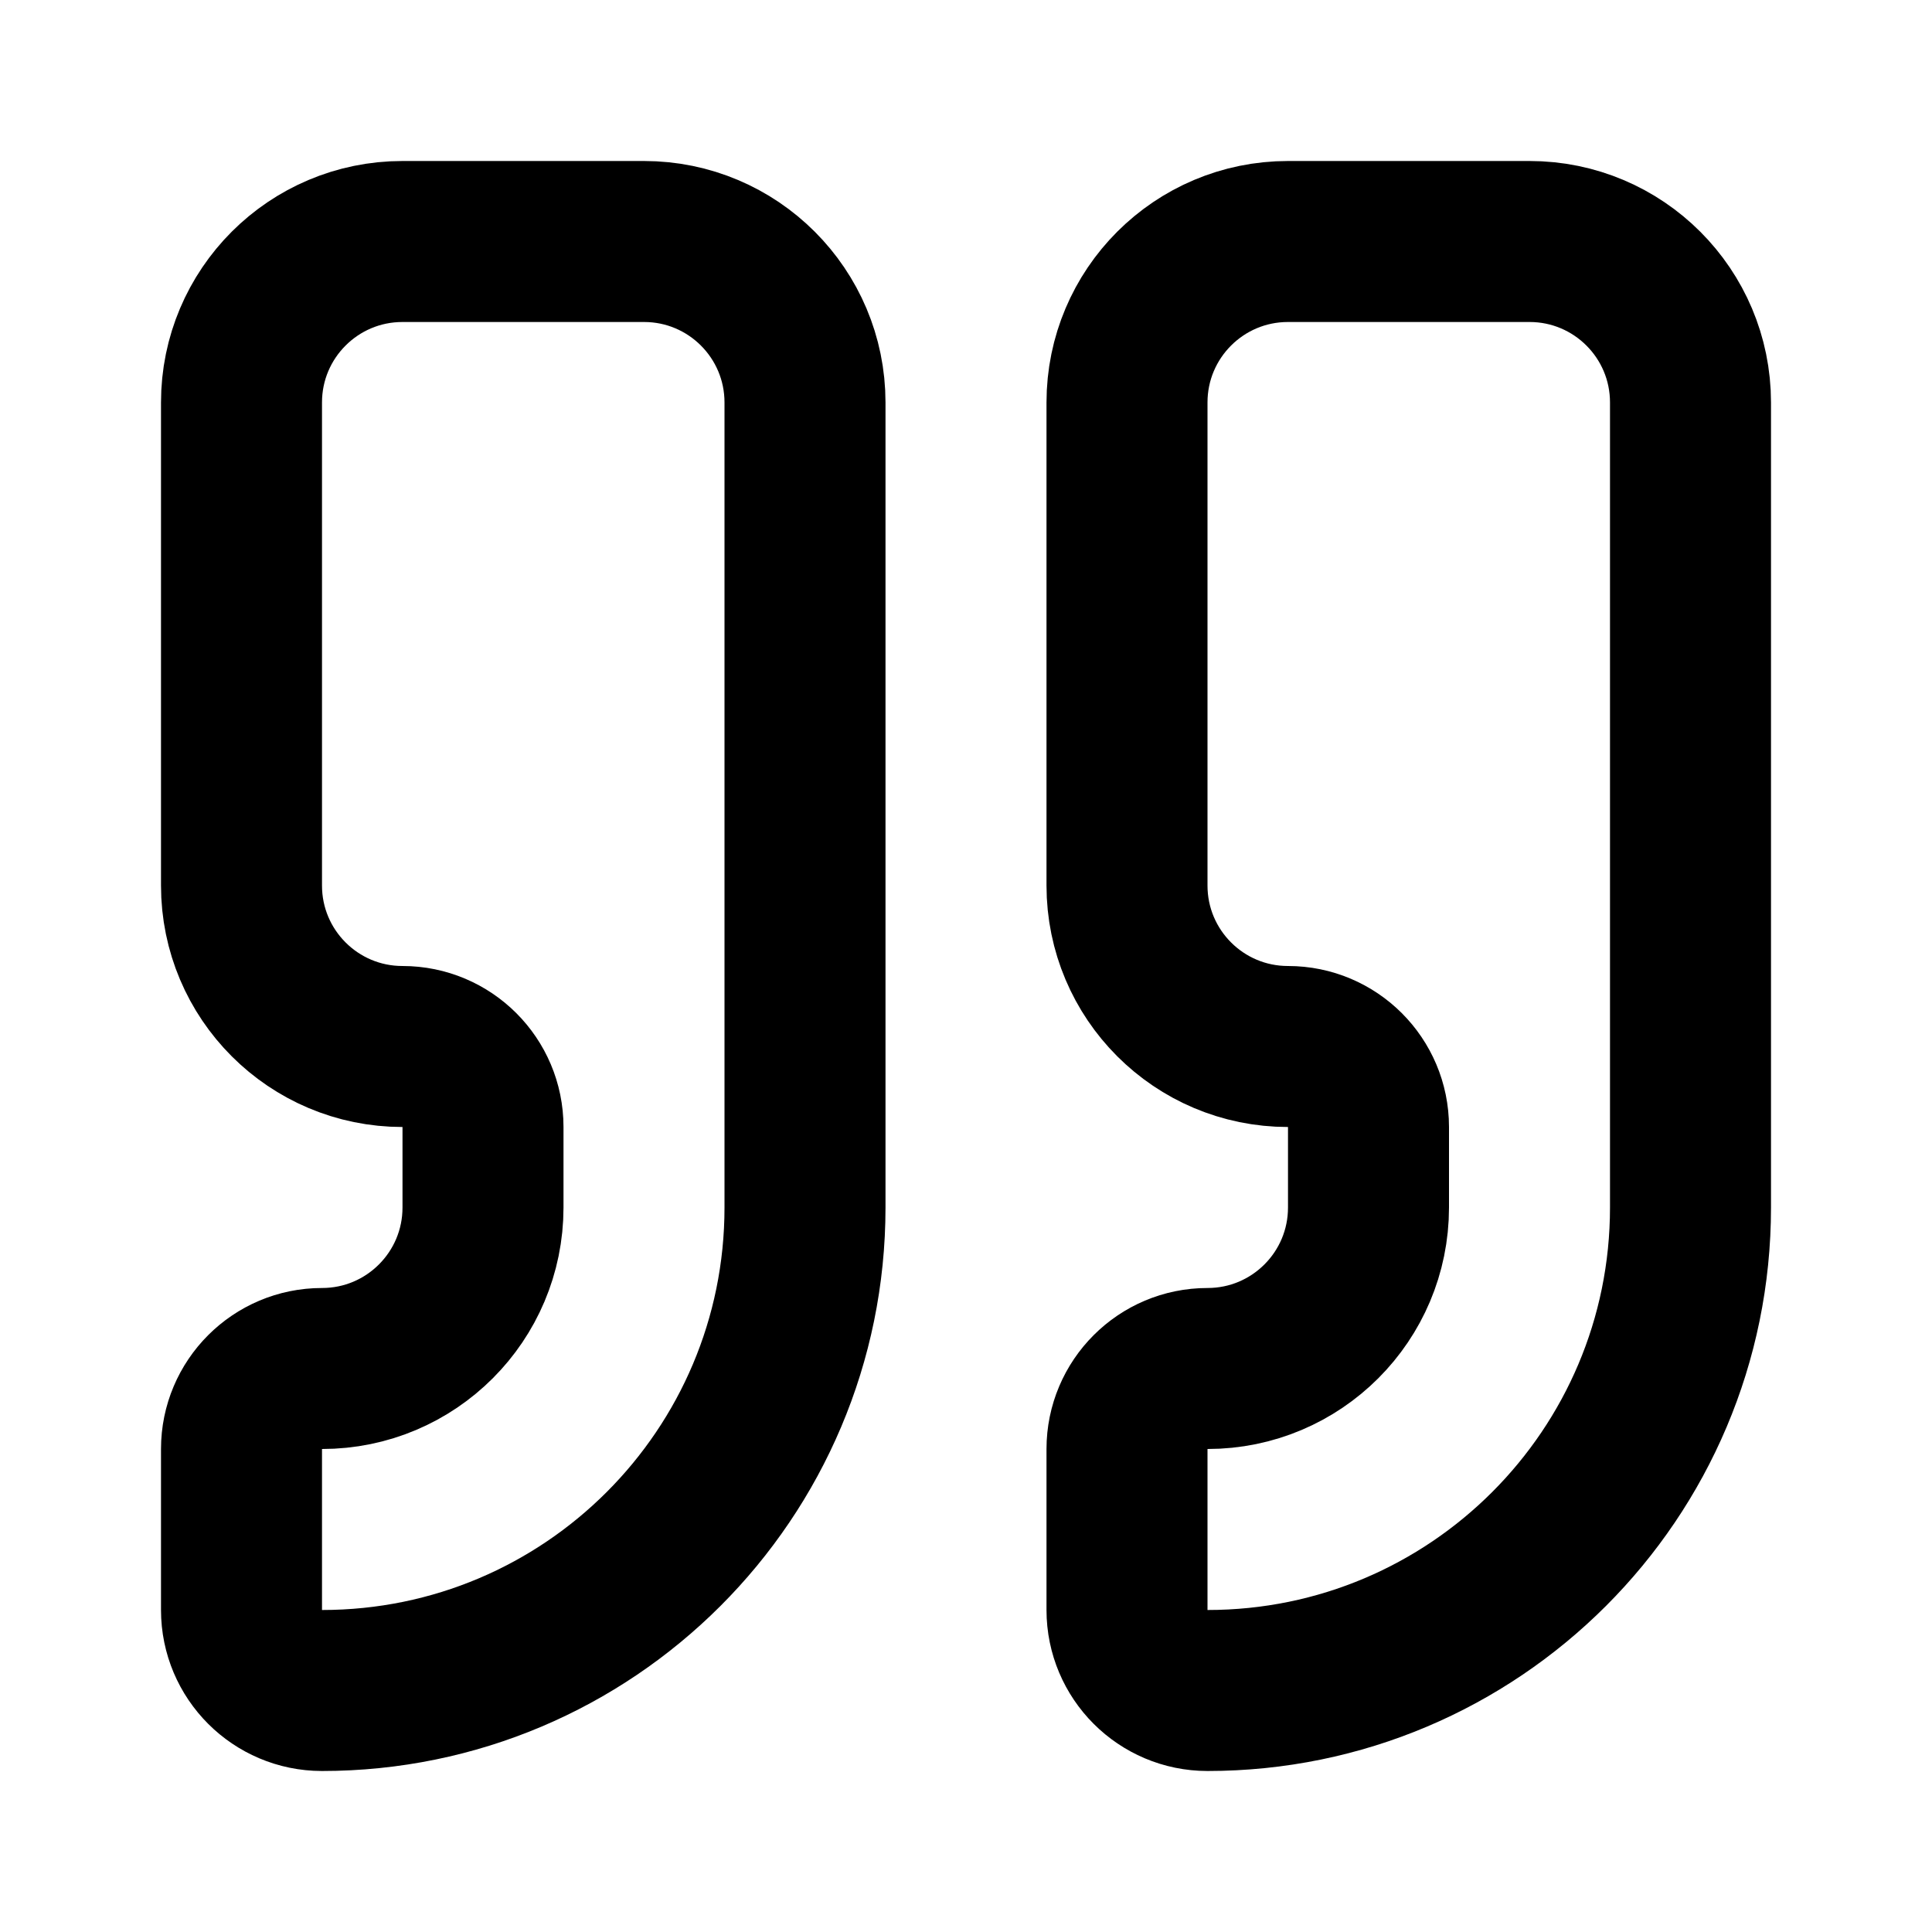
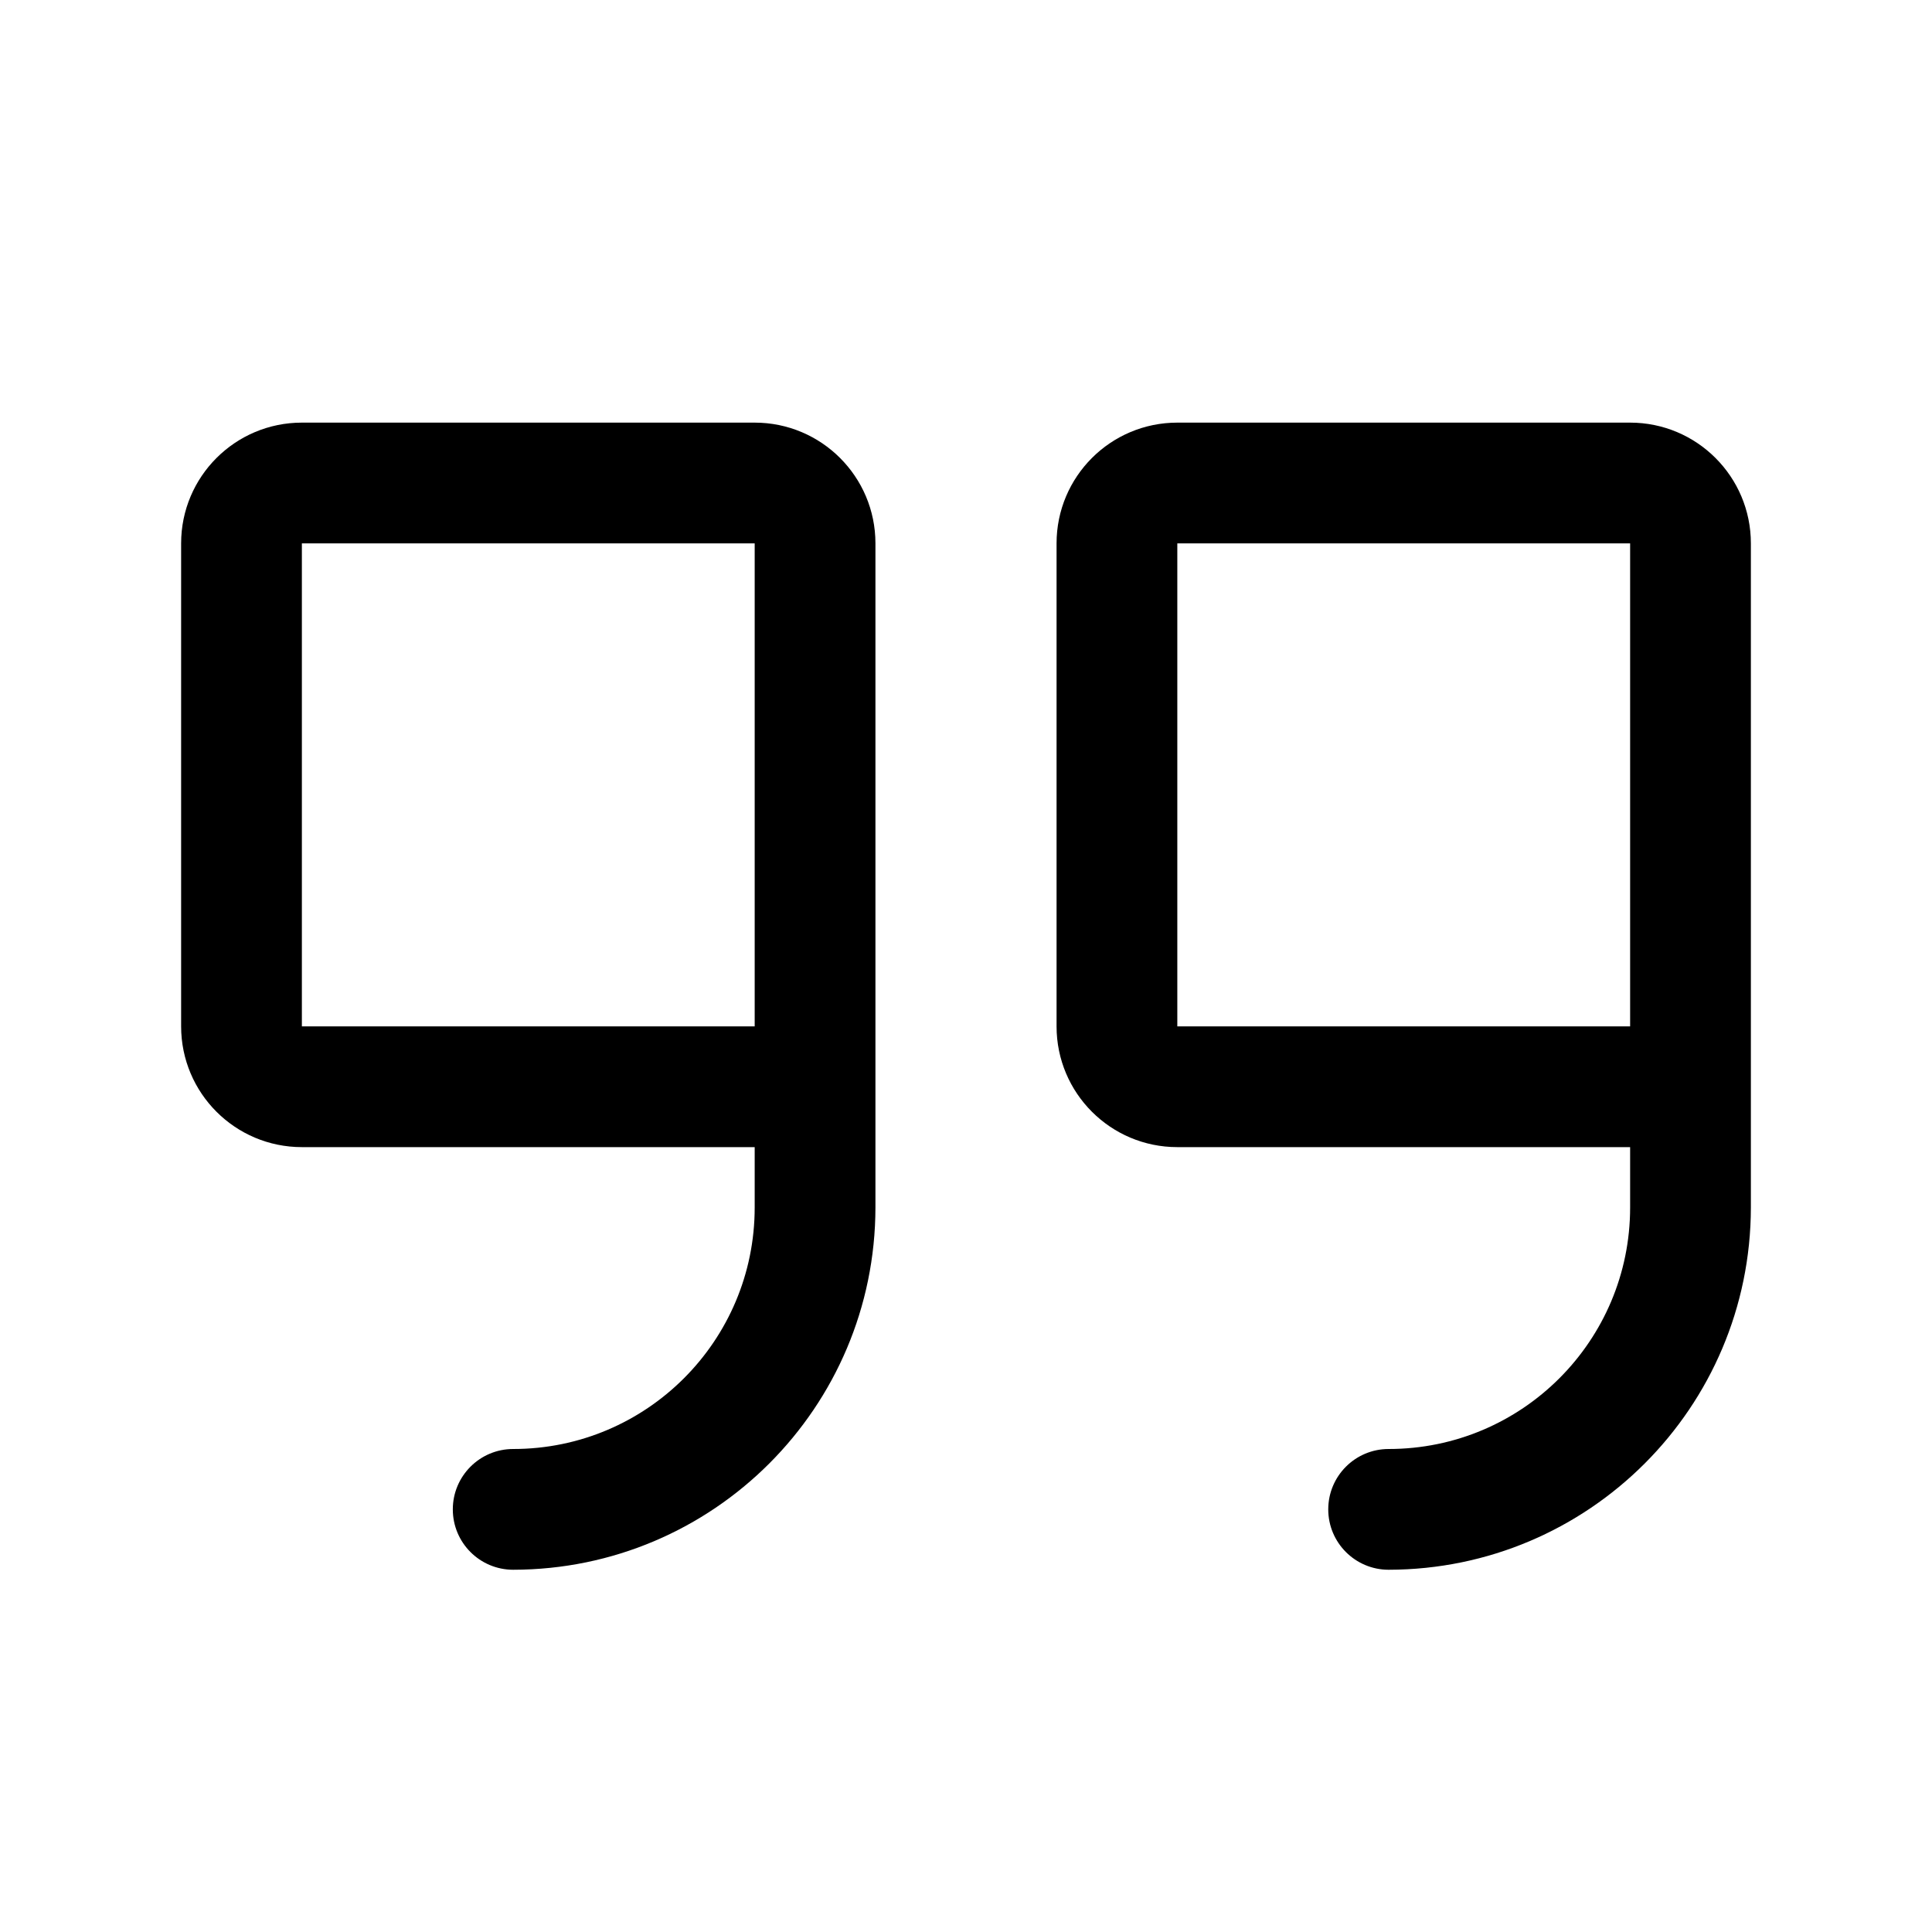
- <svg xmlns="http://www.w3.org/2000/svg" width="24" height="24" viewBox="0 0 24 24" fill="none" stroke="currentColor" stroke-width="2" stroke-linecap="round" stroke-linejoin="round">
-   <path d="M16 3C14.895 3 14 3.895 14 5L14 11C14 12.105 14.895 13 16 13C16.552 13 17 13.448 17 14L17 15C17 16.105 16.105 17 15 17C14.448 17 14 17.448 14 18L14 20C14 20.552 14.448 21 15 21C18.314 21 21 18.314 21 15L21 5C21 3.895 20.105 3 19 3ZM5 3C3.895 3 3 3.895 3 5L3 11C3 12.105 3.895 13 5 13C5.552 13 6 13.448 6 14L6 15C6 16.105 5.105 17 4 17C3.448 17 3 17.448 3 18L3 20C3 20.552 3.448 21 4 21C7.314 21 10 18.314 10 15L10 5C10 3.895 9.105 3 8 3Z" />
+ <svg xmlns="http://www.w3.org/2000/svg" viewBox="0 0 256 256" fill="currentColor">
+   <path d="M100,56H40A16,16,0,0,0,24,72v64a16,16,0,0,0,16,16h60v8a32,32,0,0,1-32,32,8,8,0,0,0,0,16,48.05,48.05,0,0,0,48-48V72A16,16,0,0,0,100,56Zm0,80H40V72h60ZM216,56H156a16,16,0,0,0-16,16v64a16,16,0,0,0,16,16h60v8a32,32,0,0,1-32,32,8,8,0,0,0,0,16,48.05,48.05,0,0,0,48-48V72A16,16,0,0,0,216,56Zm0,80H156V72h60Z" />
</svg>
